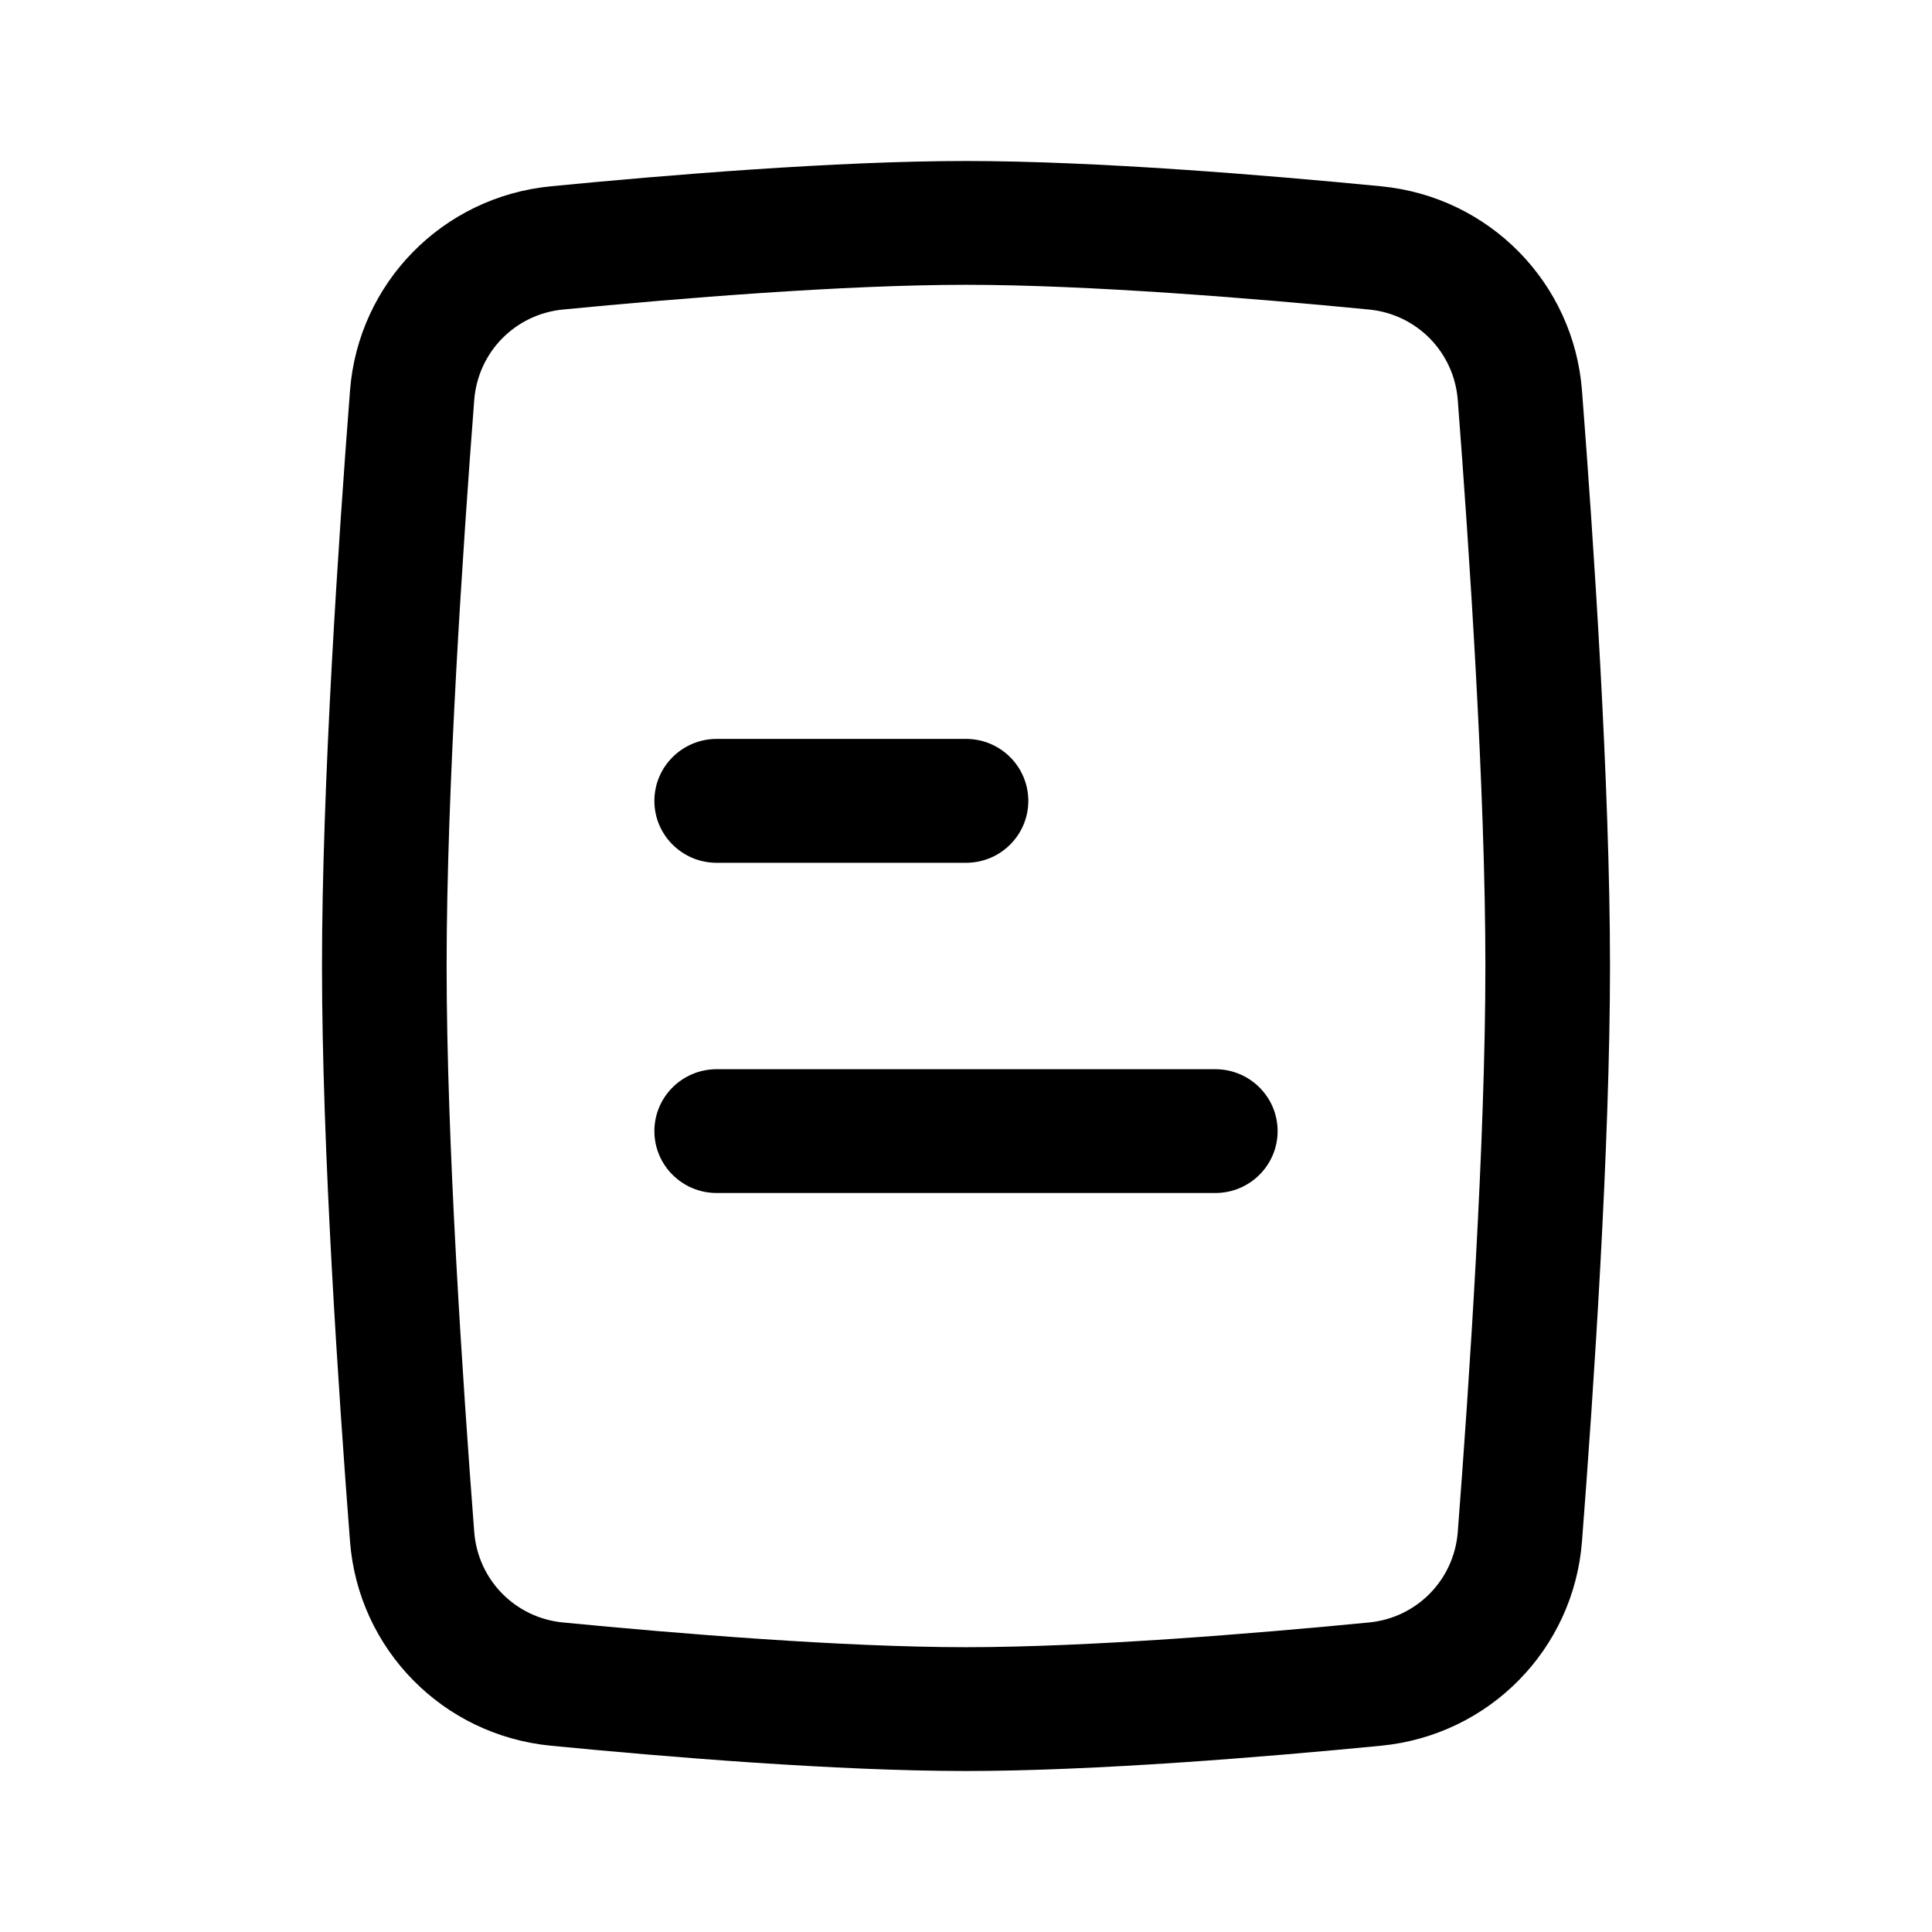
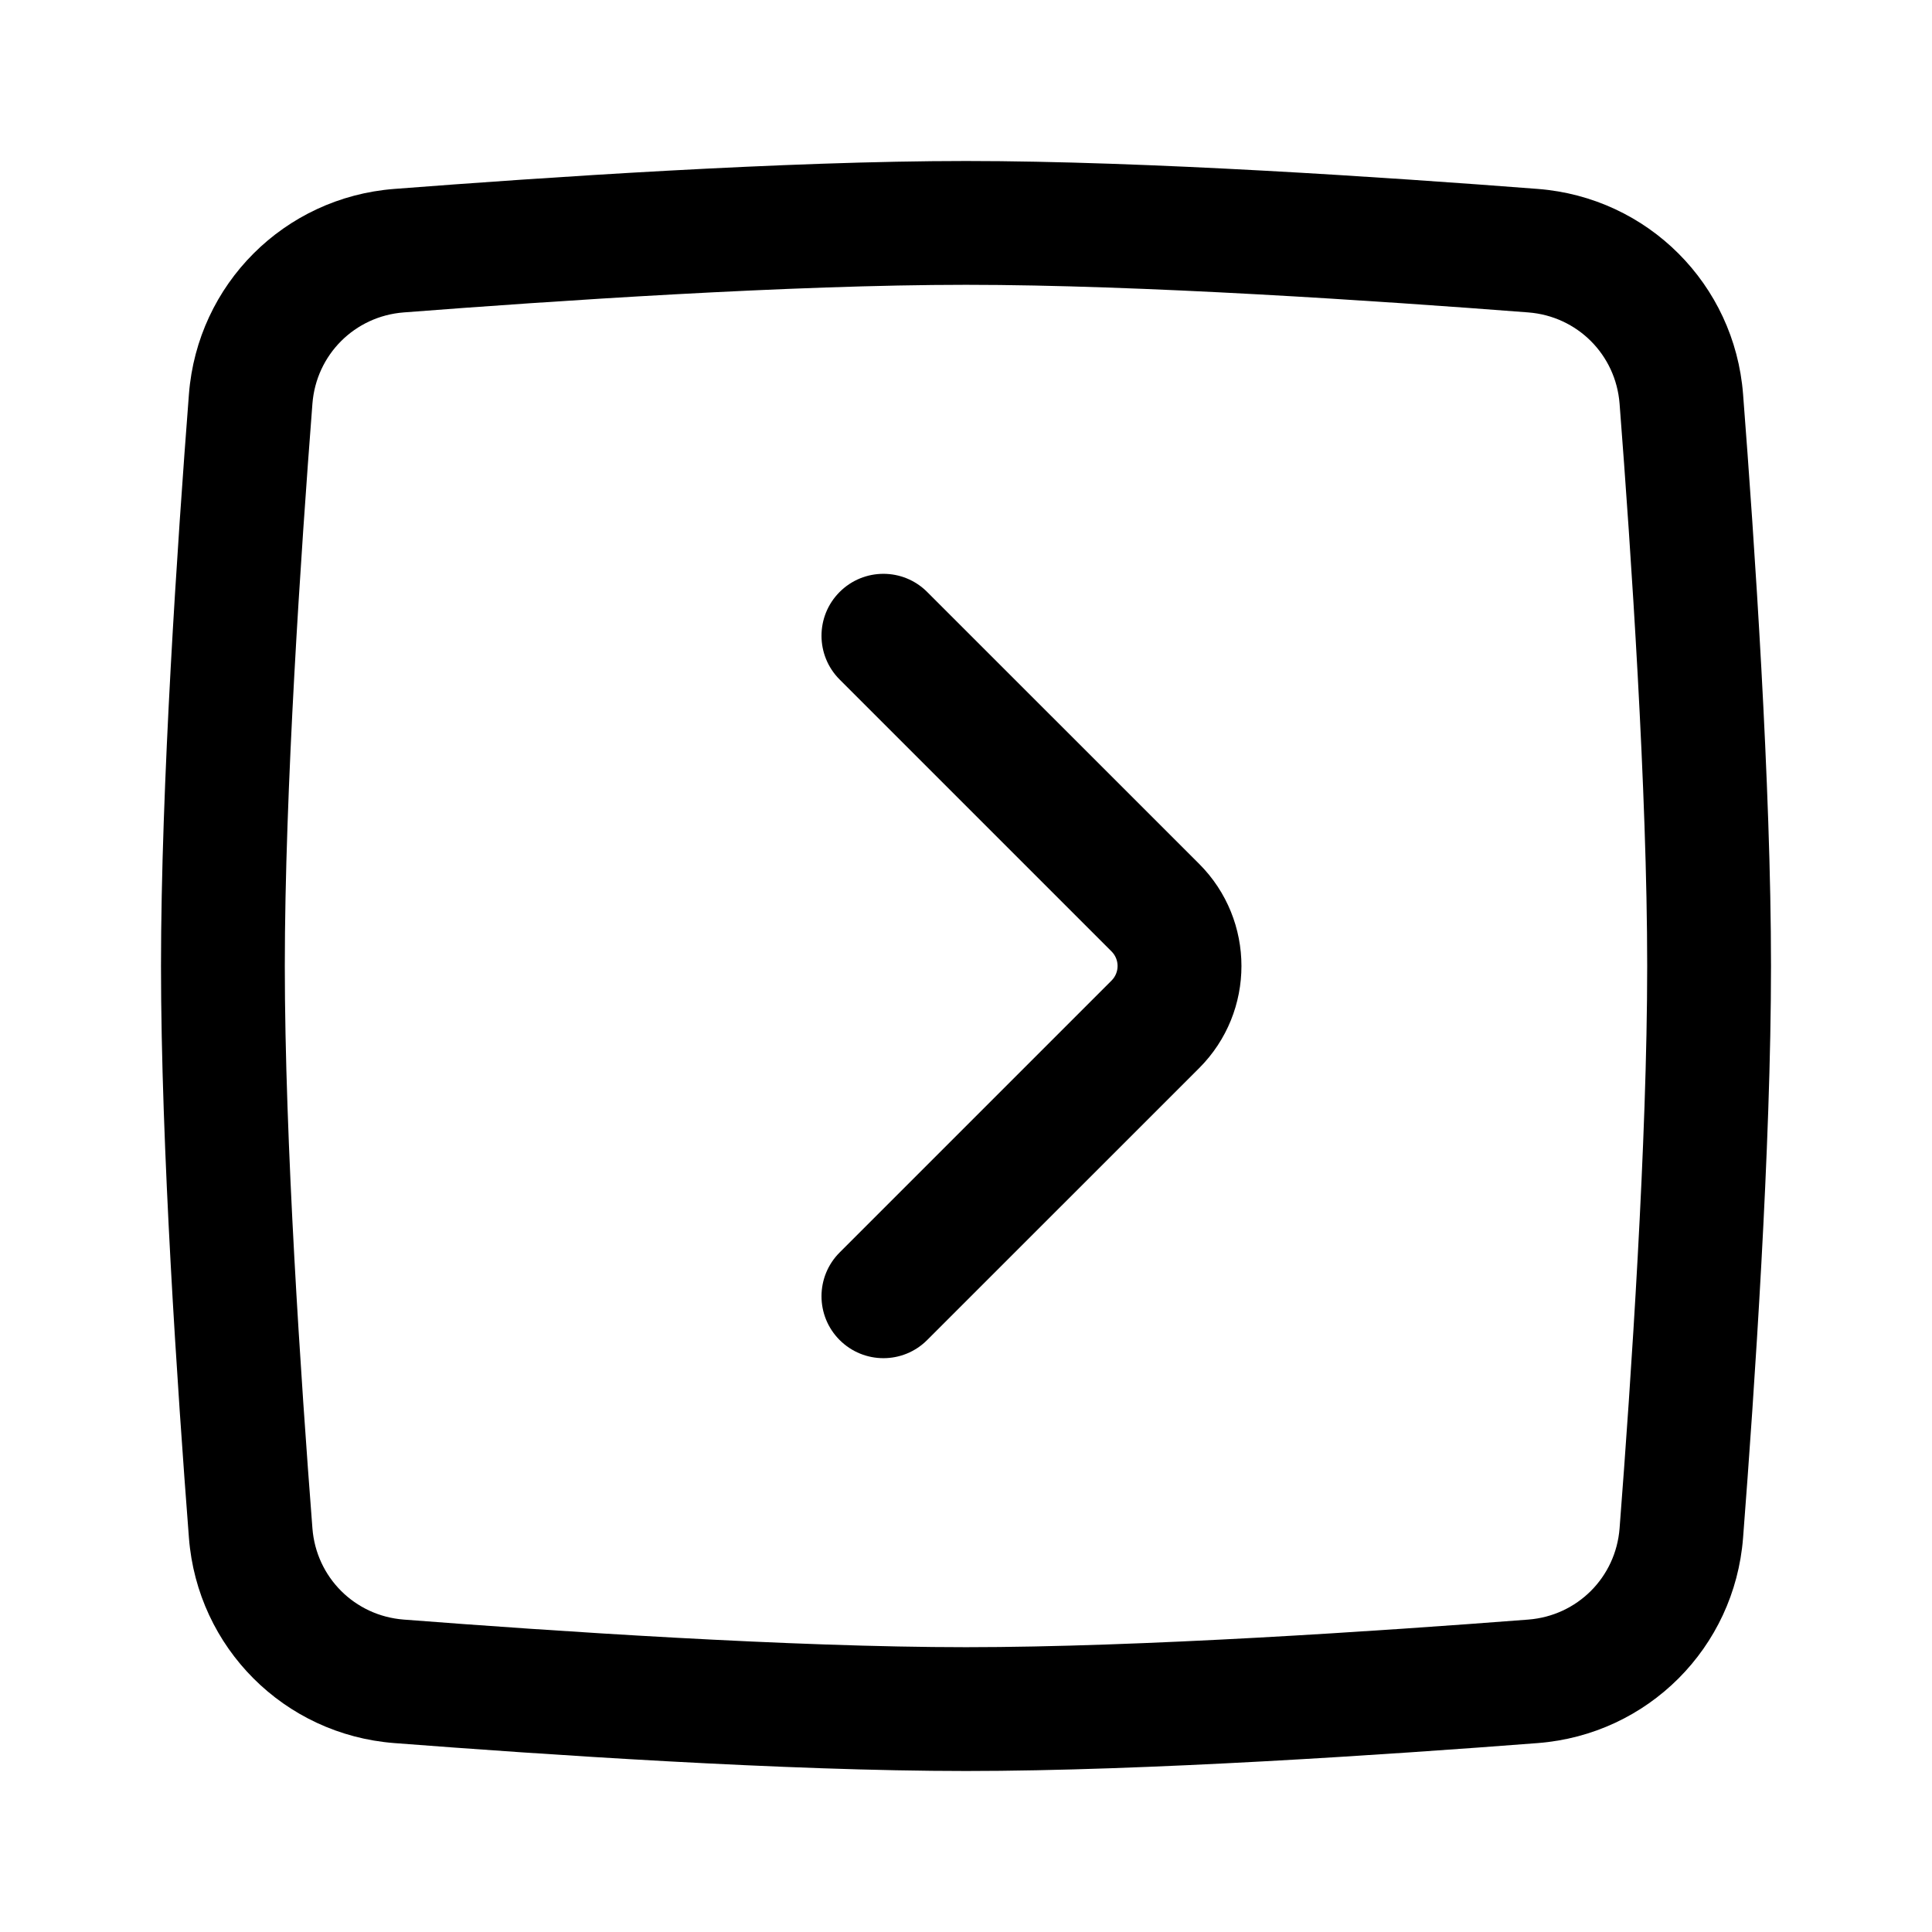
<svg xmlns="http://www.w3.org/2000/svg" viewBox="0 0 24 24" fill="none">
-   <path fill-rule="evenodd" clip-rule="evenodd" d="M12 3.538C10.475 3.538 8.428 3.706 6.995 3.845C6.401 3.902 5.937 4.373 5.891 4.97C5.749 6.818 5.548 9.813 5.548 12C5.548 14.187 5.749 17.183 5.891 19.03C5.937 19.627 6.401 20.098 6.995 20.155C8.428 20.294 10.475 20.462 12 20.462C13.525 20.462 15.572 20.294 17.005 20.155C17.599 20.098 18.063 19.627 18.109 19.03C18.251 17.183 18.452 14.187 18.452 12C18.452 9.813 18.251 6.818 18.109 4.97C18.063 4.373 17.599 3.902 17.005 3.845C15.572 3.706 13.525 3.538 12 3.538ZM6.845 2.314C8.281 2.174 10.393 2 12 2C13.607 2 15.719 2.174 17.155 2.314C18.503 2.444 19.549 3.516 19.652 4.852C19.795 6.701 20 9.748 20 12C20 14.252 19.795 17.299 19.652 19.148C19.549 20.484 18.503 21.556 17.155 21.686C15.719 21.826 13.607 22 12 22C10.393 22 8.281 21.826 6.845 21.686C5.497 21.556 4.451 20.484 4.348 19.148C4.205 17.299 4 14.252 4 12C4 9.748 4.205 6.701 4.348 4.852C4.451 3.516 5.497 2.444 6.845 2.314Z" fill="currentColor" />
-   <path fill-rule="evenodd" clip-rule="evenodd" d="M8.129 14.051C8.129 14.476 8.476 14.82 8.903 14.82H15.097C15.524 14.82 15.871 14.476 15.871 14.051C15.871 13.626 15.524 13.282 15.097 13.282H8.903C8.476 13.282 8.129 13.626 8.129 14.051Z" fill="currentColor" />
-   <path fill-rule="evenodd" clip-rule="evenodd" d="M8.129 9.949C8.129 10.374 8.476 10.718 8.903 10.718H12C12.428 10.718 12.774 10.374 12.774 9.949C12.774 9.524 12.428 9.179 12 9.179H8.903C8.476 9.179 8.129 9.524 8.129 9.949Z" fill="currentColor" />
+   <path fill-rule="evenodd" clip-rule="evenodd" d="M10.43 7.354C10.731 7.053 11.218 7.053 11.518 7.354L14.896 10.731C15.597 11.432 15.597 12.568 14.896 13.269L11.518 16.646C11.218 16.947 10.731 16.947 10.43 16.646C10.13 16.346 10.13 15.859 10.43 15.559L13.808 12.181C13.908 12.081 13.908 11.919 13.808 11.819L10.43 8.441C10.13 8.141 10.13 7.654 10.43 7.354Z" fill="currentColor" />
+   <path fill-rule="evenodd" clip-rule="evenodd" d="M12 3.538C9.831 3.538 6.866 3.738 5.015 3.881C4.406 3.928 3.928 4.406 3.881 5.015C3.738 6.866 3.538 9.831 3.538 12C3.538 14.169 3.738 17.134 3.881 18.985C3.928 19.594 4.406 20.072 5.015 20.119C6.866 20.262 9.831 20.462 12 20.462C14.169 20.462 17.134 20.262 18.985 20.119C19.594 20.072 20.072 19.594 20.119 18.985C20.262 17.134 20.462 14.169 20.462 12C20.462 9.831 20.262 6.866 20.119 5.015C20.072 4.406 19.594 3.928 18.985 3.881C17.134 3.738 14.169 3.538 12 3.538ZM4.896 2.347C6.748 2.204 9.765 2 12 2C14.235 2 17.252 2.204 19.104 2.347C20.469 2.453 21.547 3.531 21.653 4.896C21.796 6.748 22 9.765 22 12C22 14.235 21.796 17.252 21.653 19.104C21.547 20.469 20.469 21.547 19.104 21.653C17.252 21.796 14.235 22 12 22C9.765 22 6.748 21.796 4.896 21.653C3.531 21.547 2.453 20.469 2.347 19.104C2.204 17.252 2 14.235 2 12C2 9.765 2.204 6.748 2.347 4.896C2.453 3.531 3.531 2.453 4.896 2.347Z" fill="currentColor" />
</svg>
